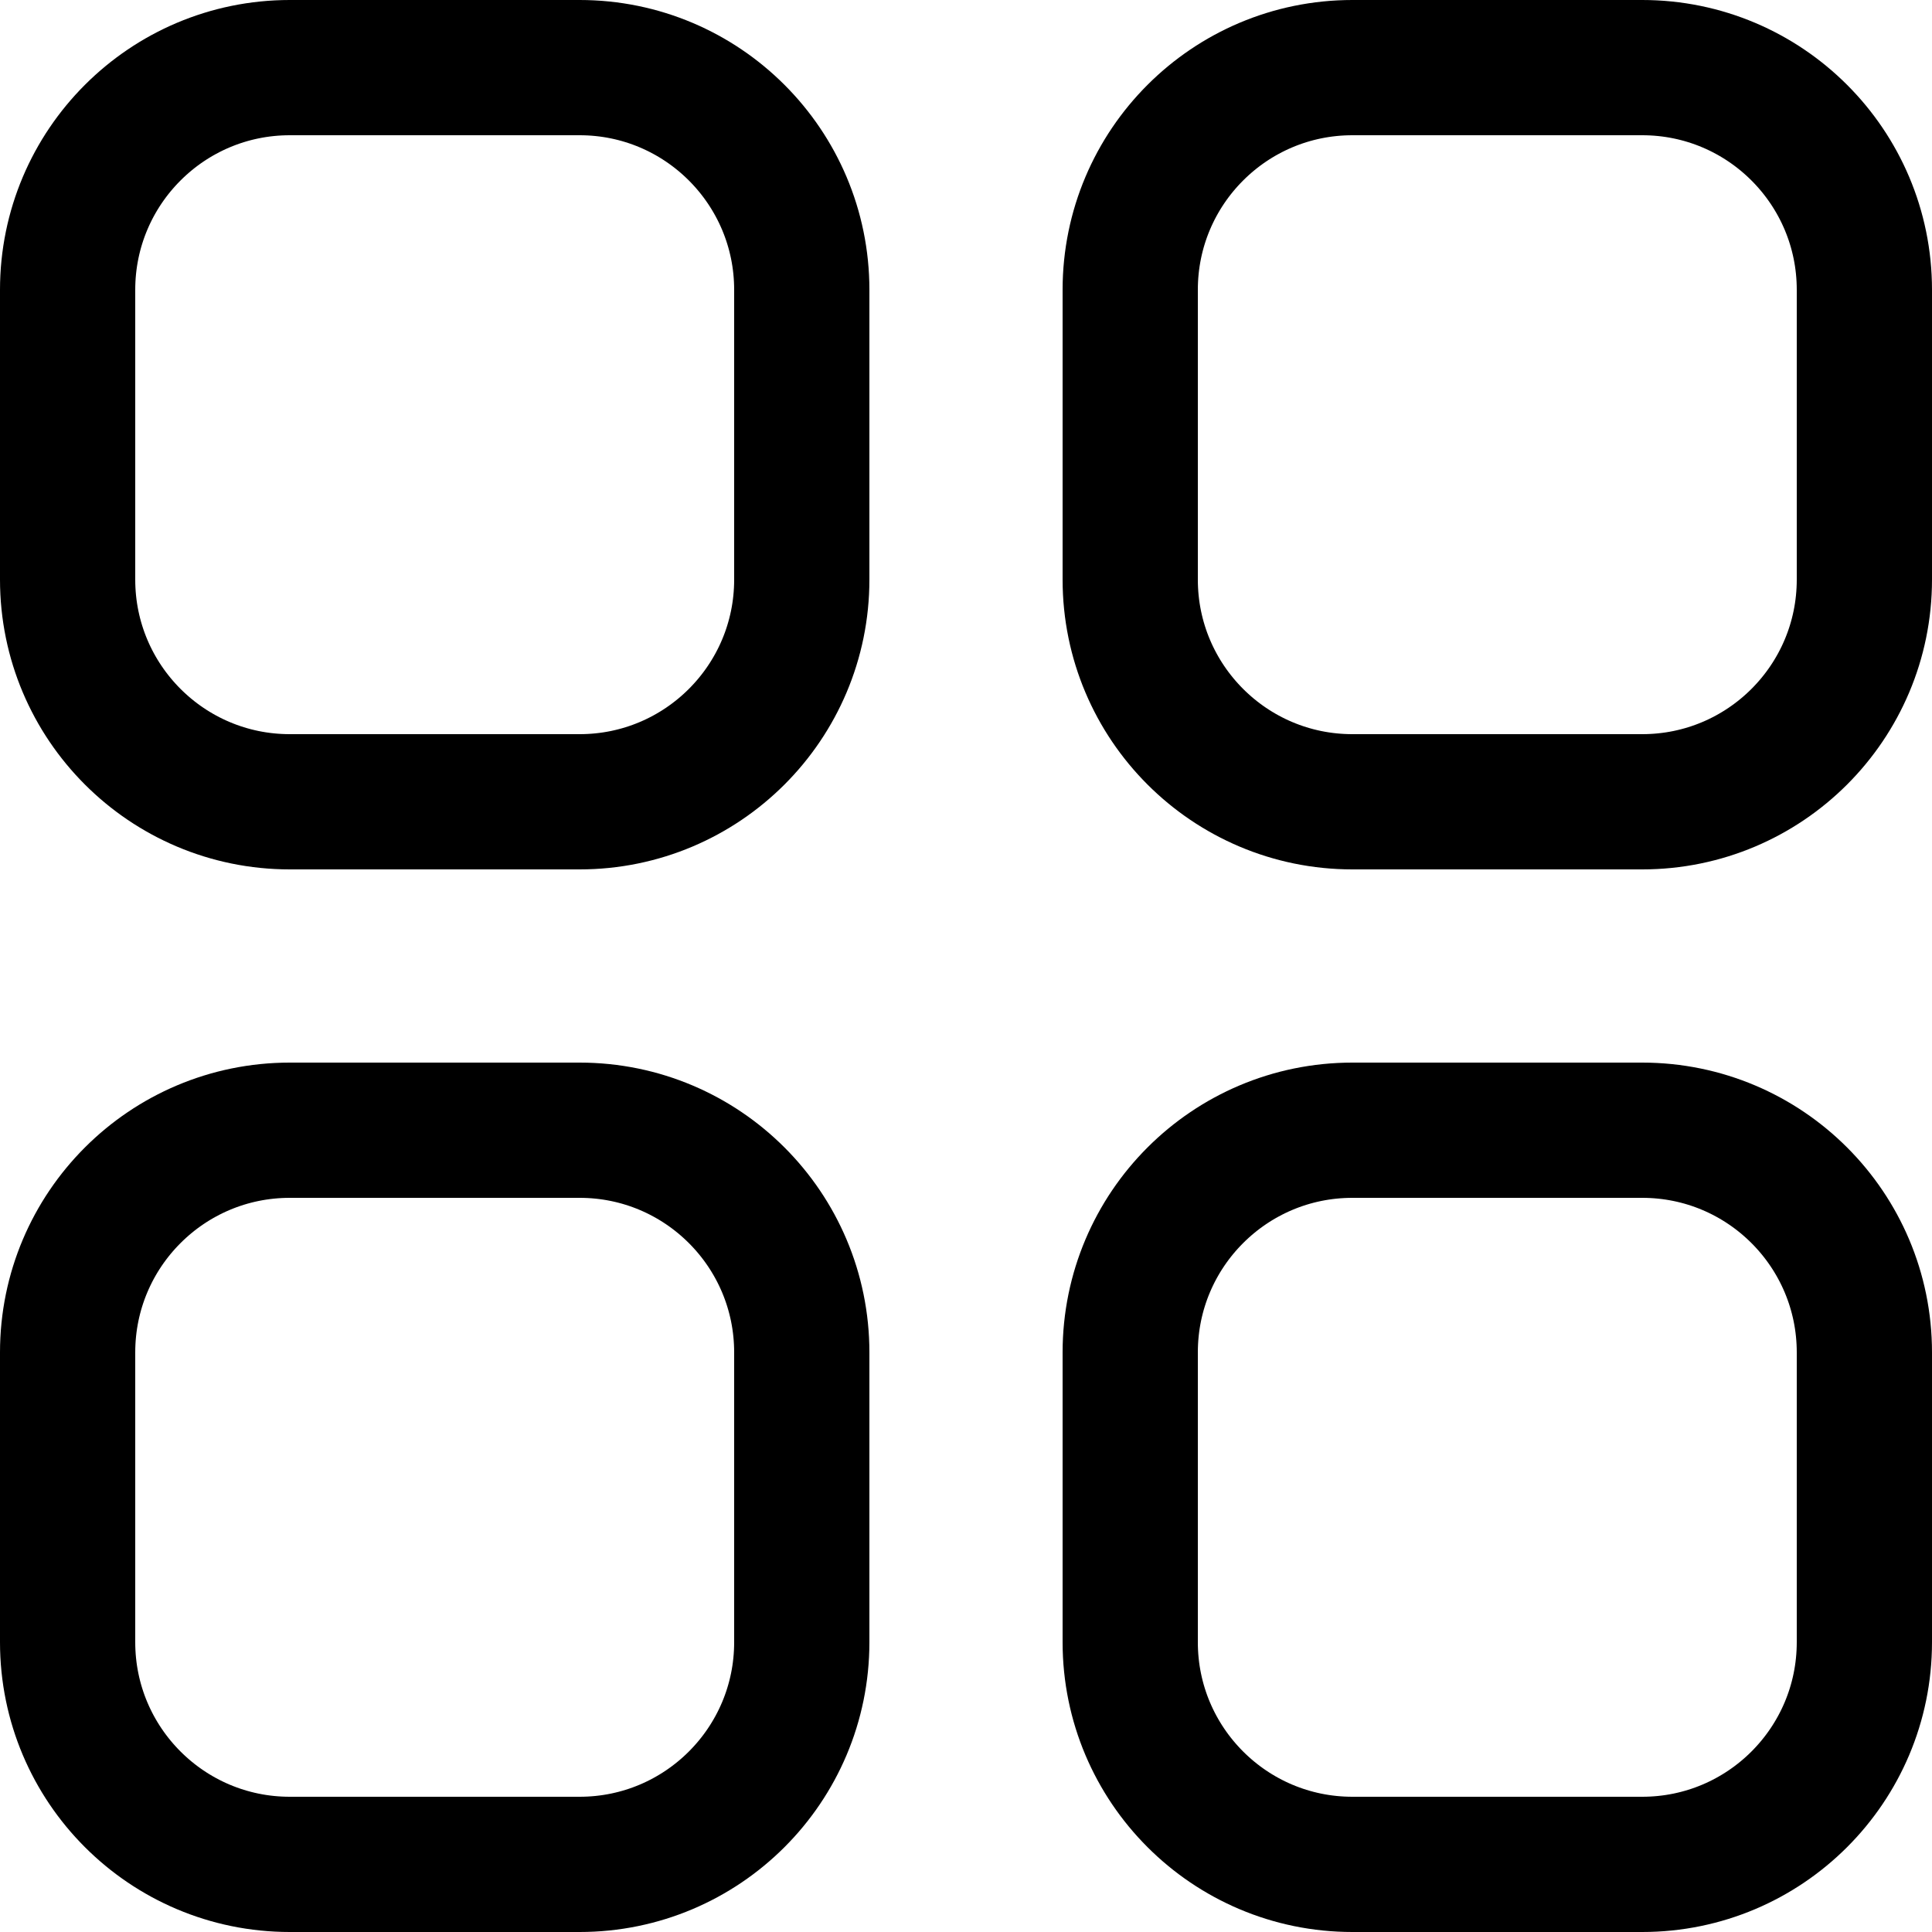
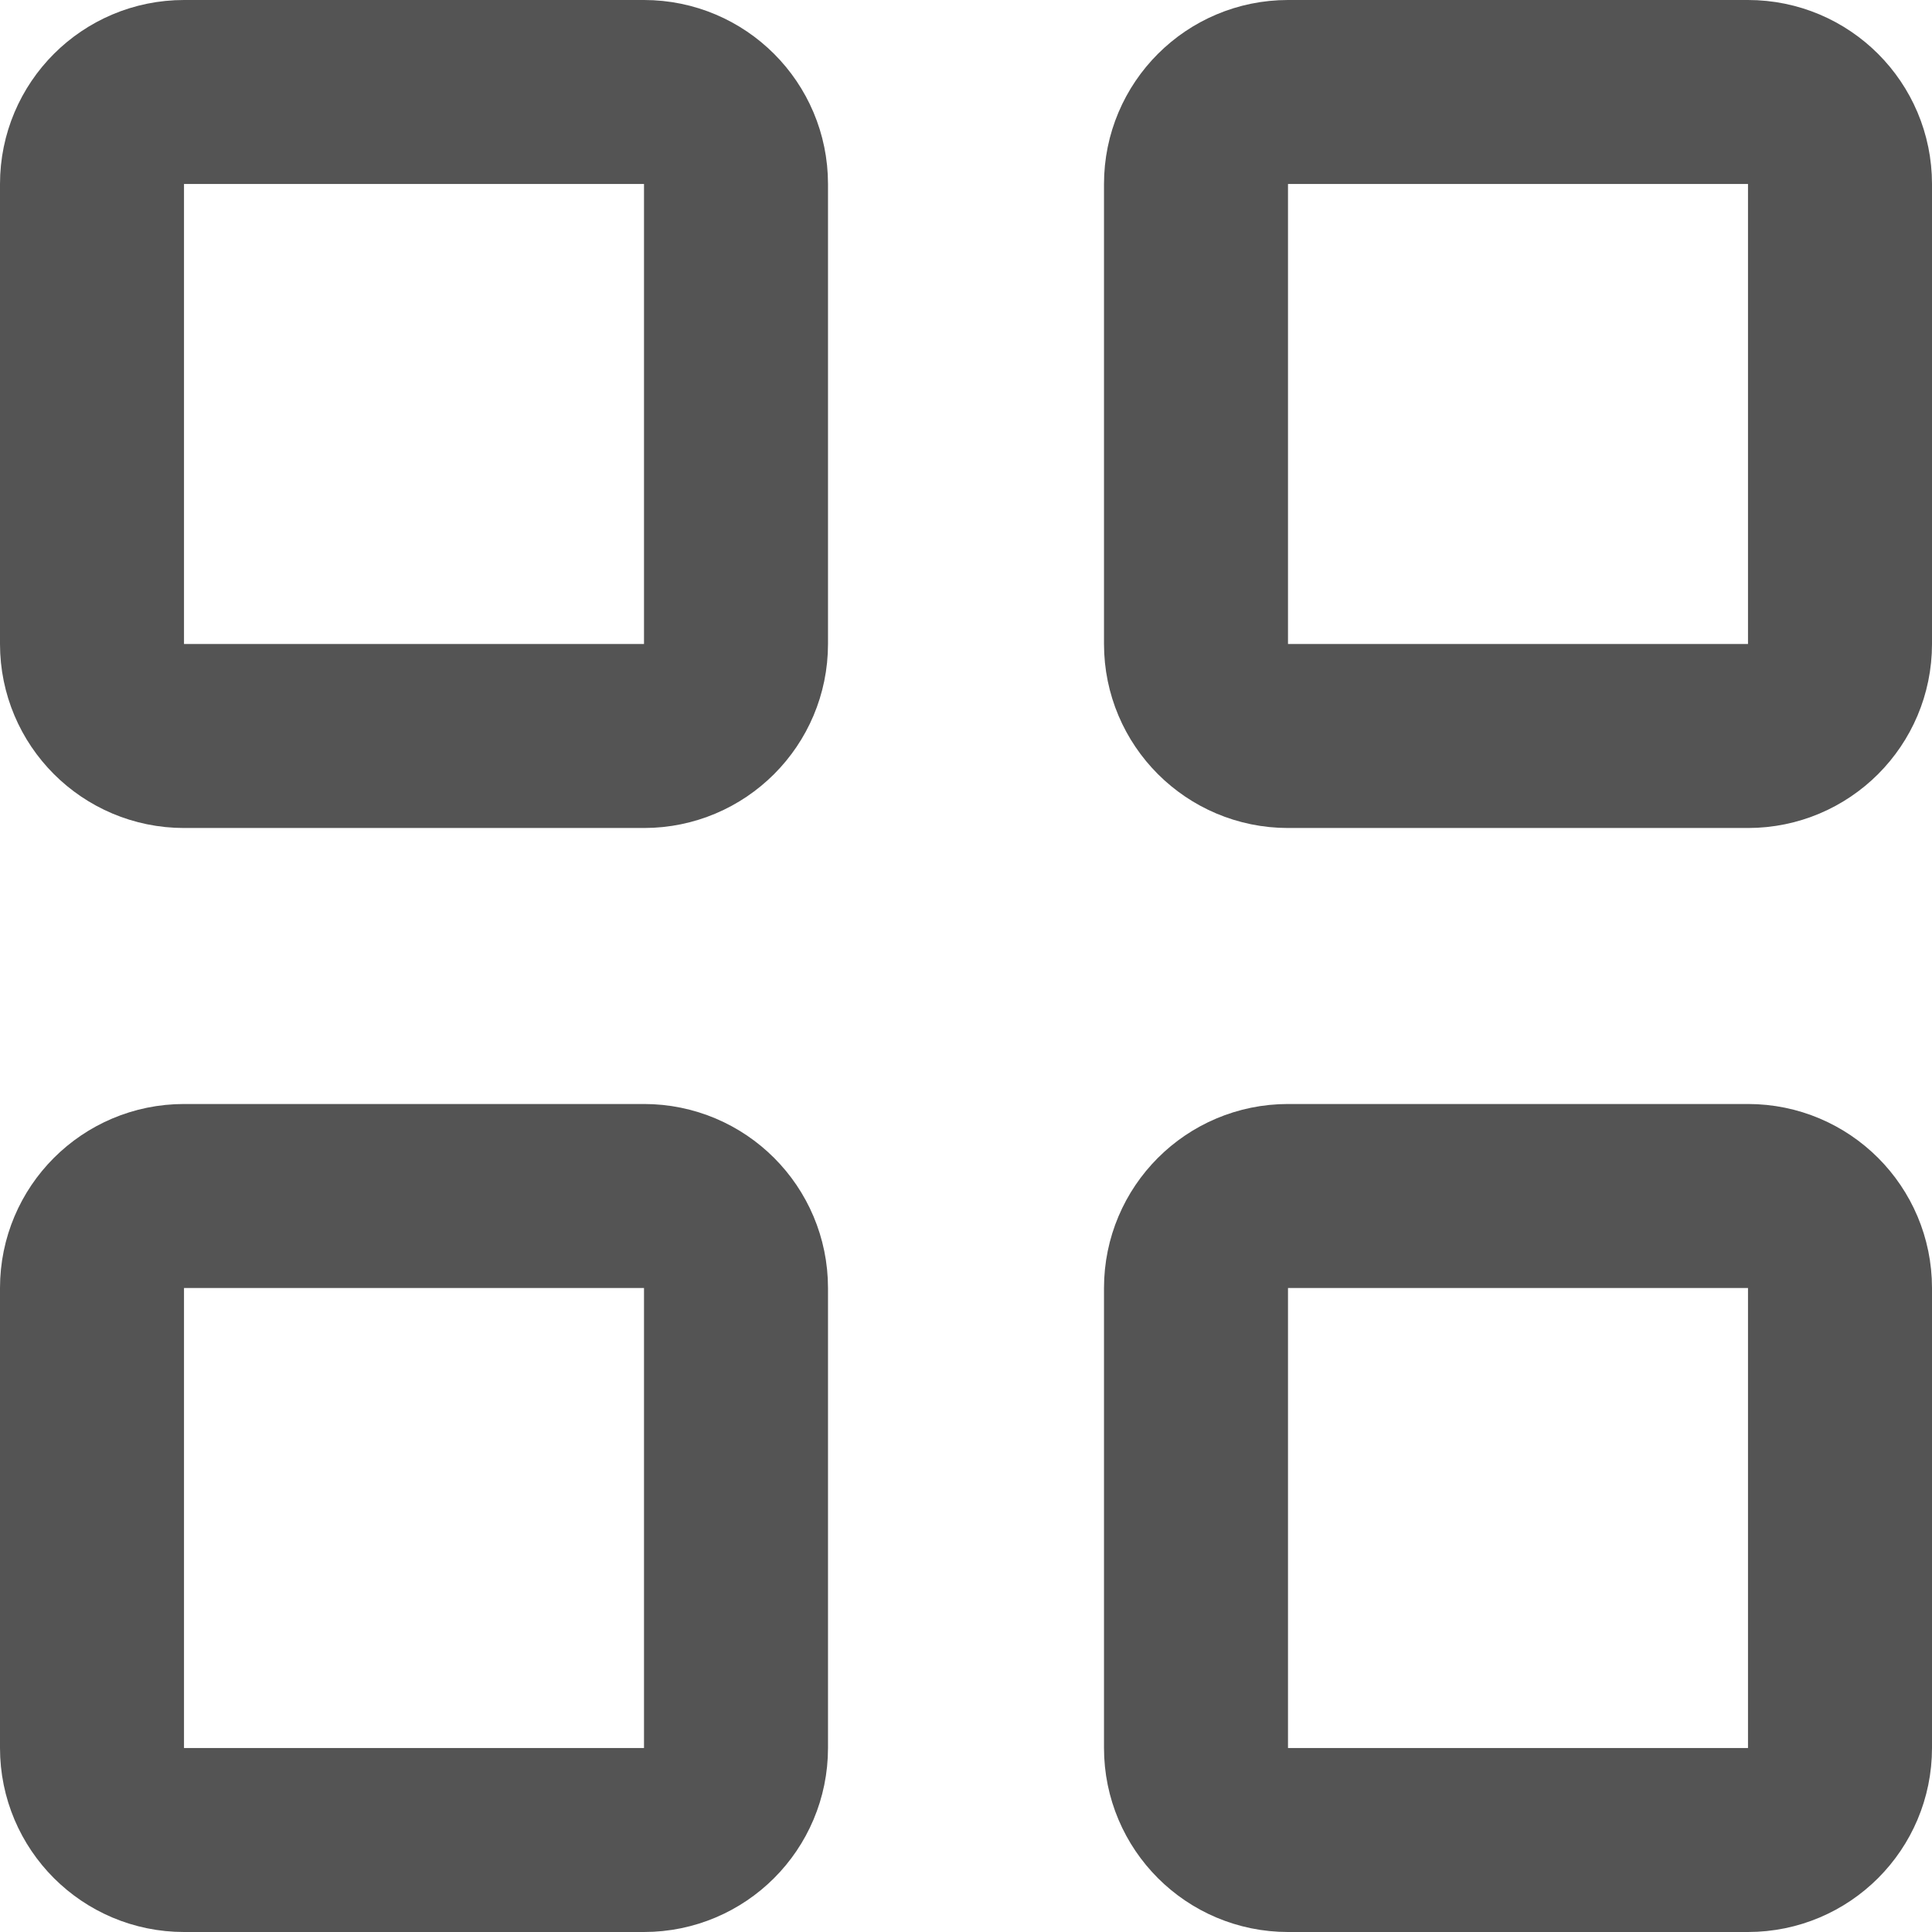
- <svg xmlns="http://www.w3.org/2000/svg" width="20" height="20" viewBox="0 0 20 20" fill="none">
-   <rect x="0.7" y="0.7" width="7.6" height="7.6" rx="2.3" stroke="black" stroke-width="1.4" />
-   <rect x="11.7" y="0.7" width="7.6" height="7.6" rx="2.3" stroke="black" stroke-width="1.4" />
-   <rect x="0.7" y="11.7" width="7.6" height="7.6" rx="2.3" stroke="black" stroke-width="1.4" />
-   <rect x="11.7" y="11.7" width="7.6" height="7.6" rx="2.3" stroke="black" stroke-width="1.4" />
+ <svg xmlns="http://www.w3.org/2000/svg" width="21" height="21" viewBox="0 0 21 21" fill="none">
+   <rect x="1" y="1" width="7" height="7" rx="1" stroke="#545454" stroke-width="2" />
+   <rect x="13" y="1" width="7" height="7" rx="1" stroke="#545454" stroke-width="2" />
+   <rect x="1" y="13" width="7" height="7" rx="1" stroke="#545454" stroke-width="2" />
+   <rect x="13" y="13" width="7" height="7" rx="1" stroke="#545454" stroke-width="2" />
</svg>
